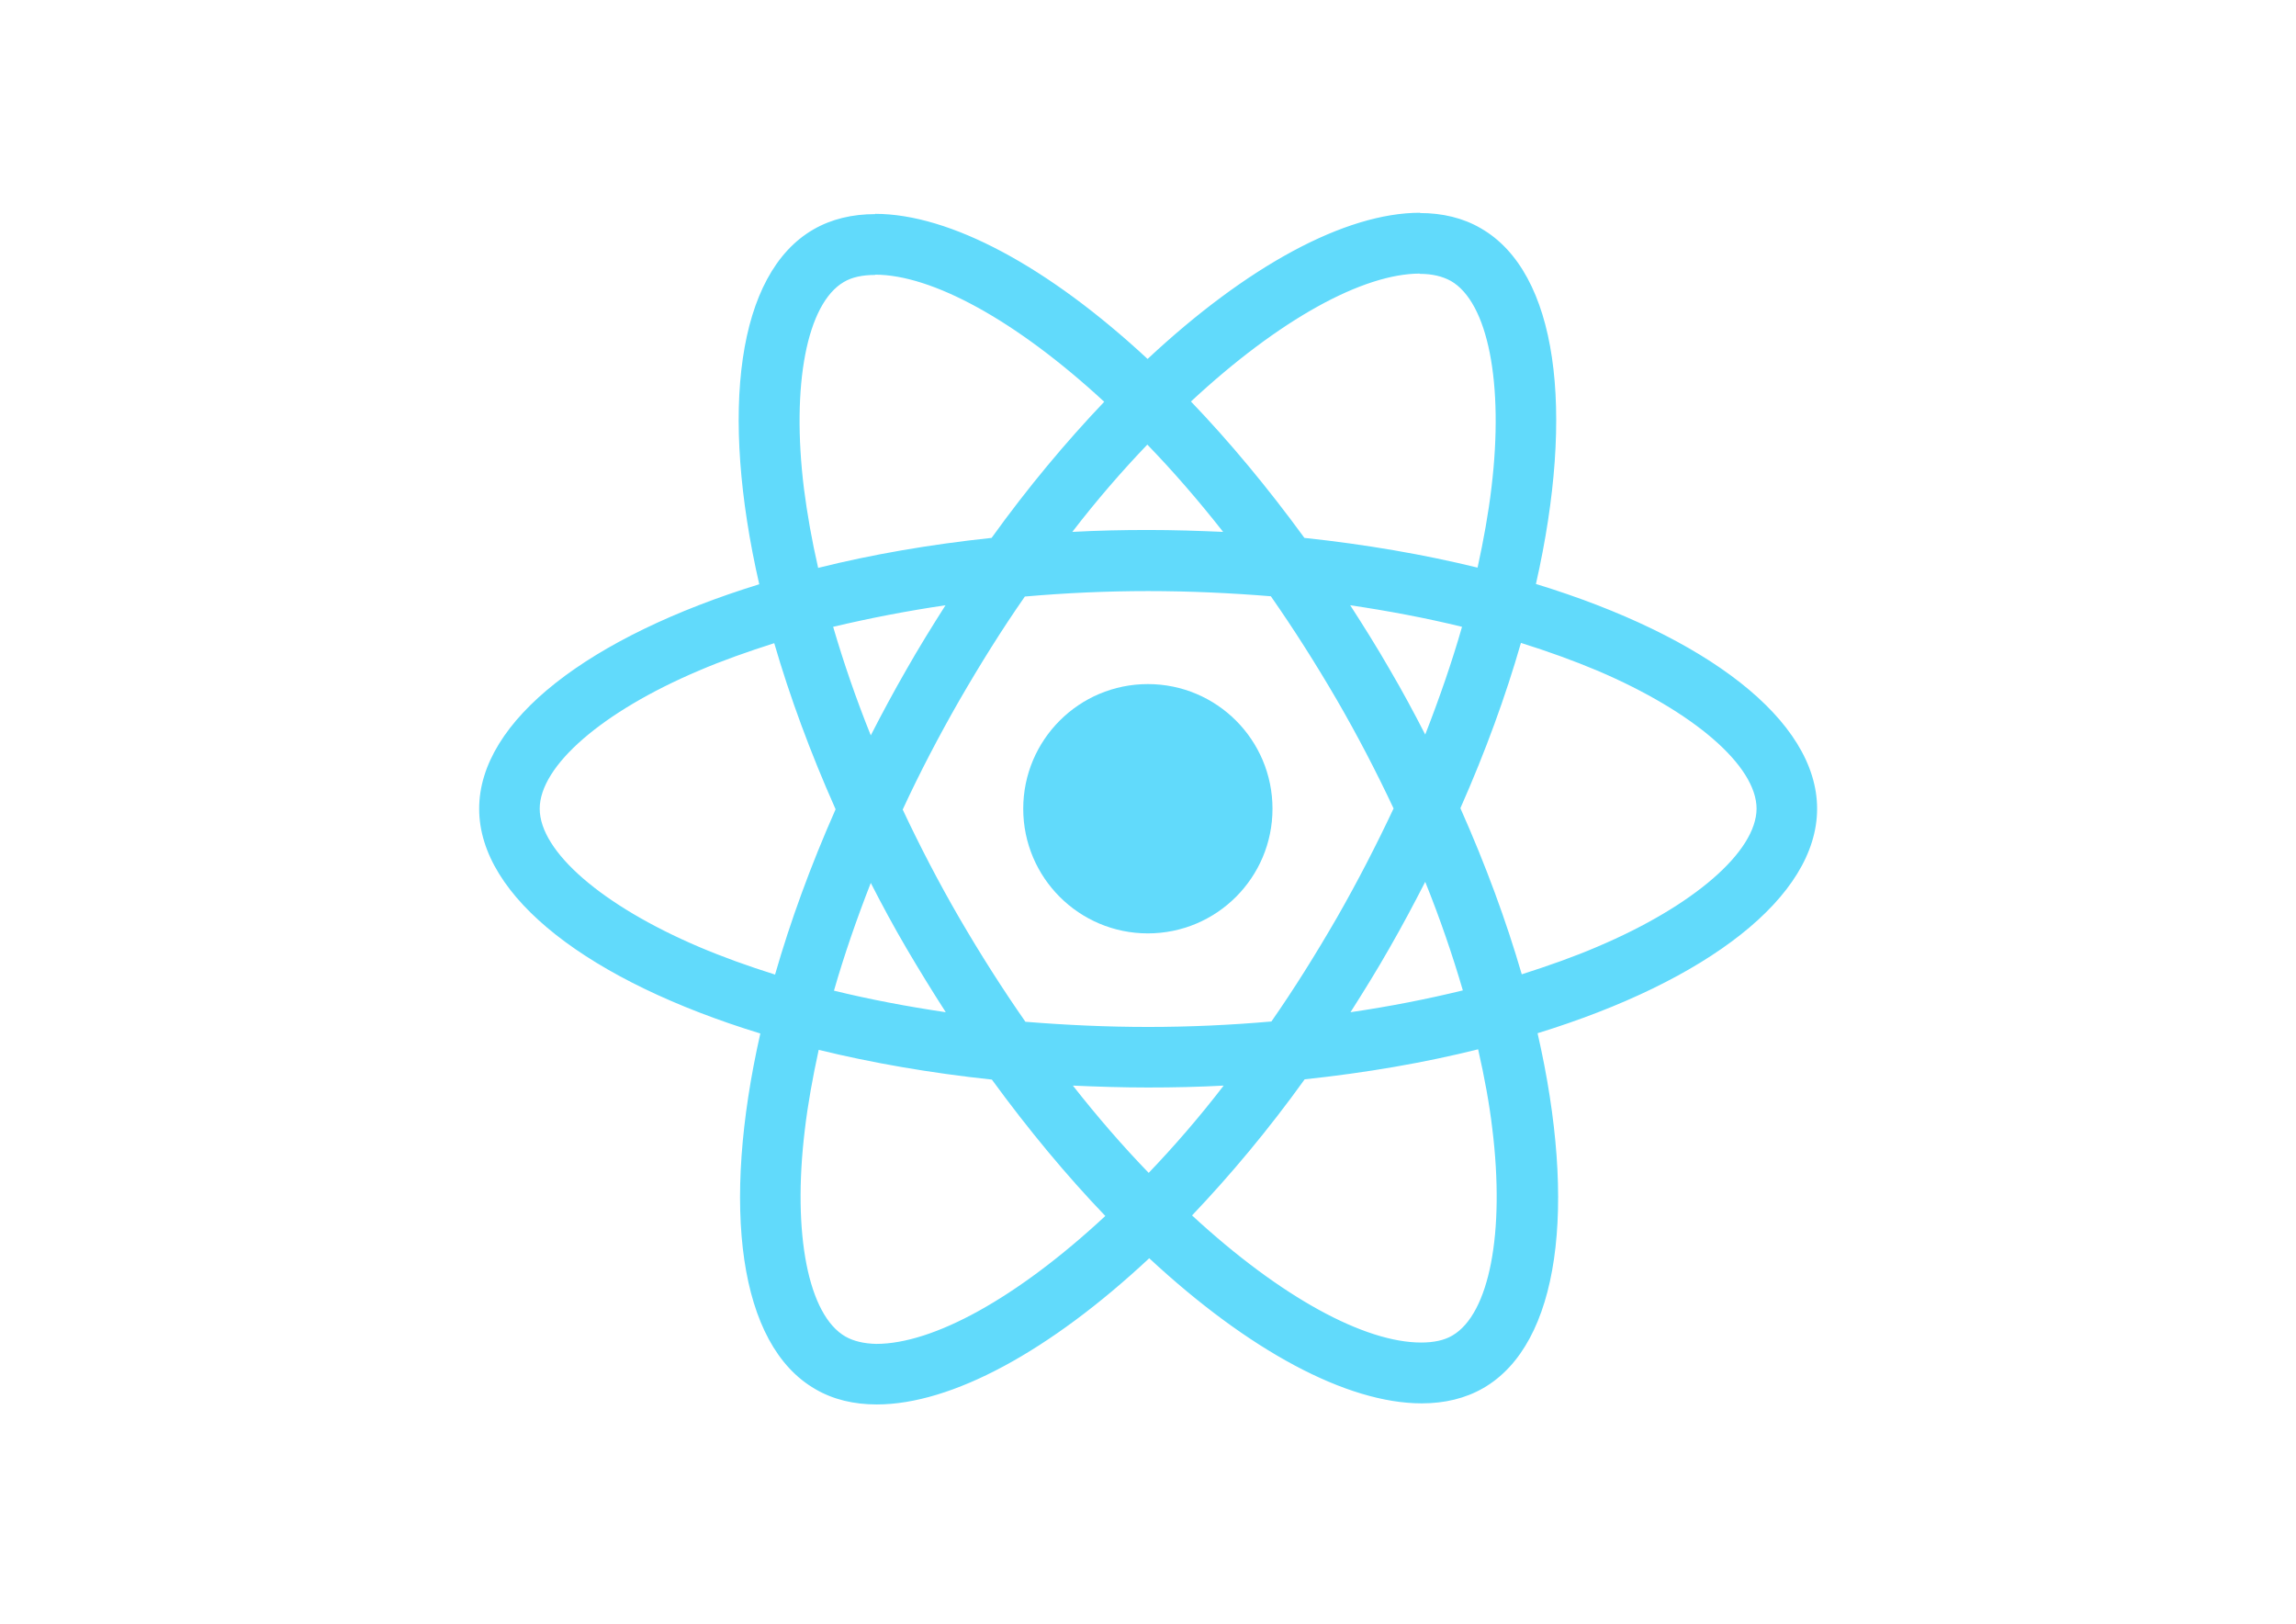
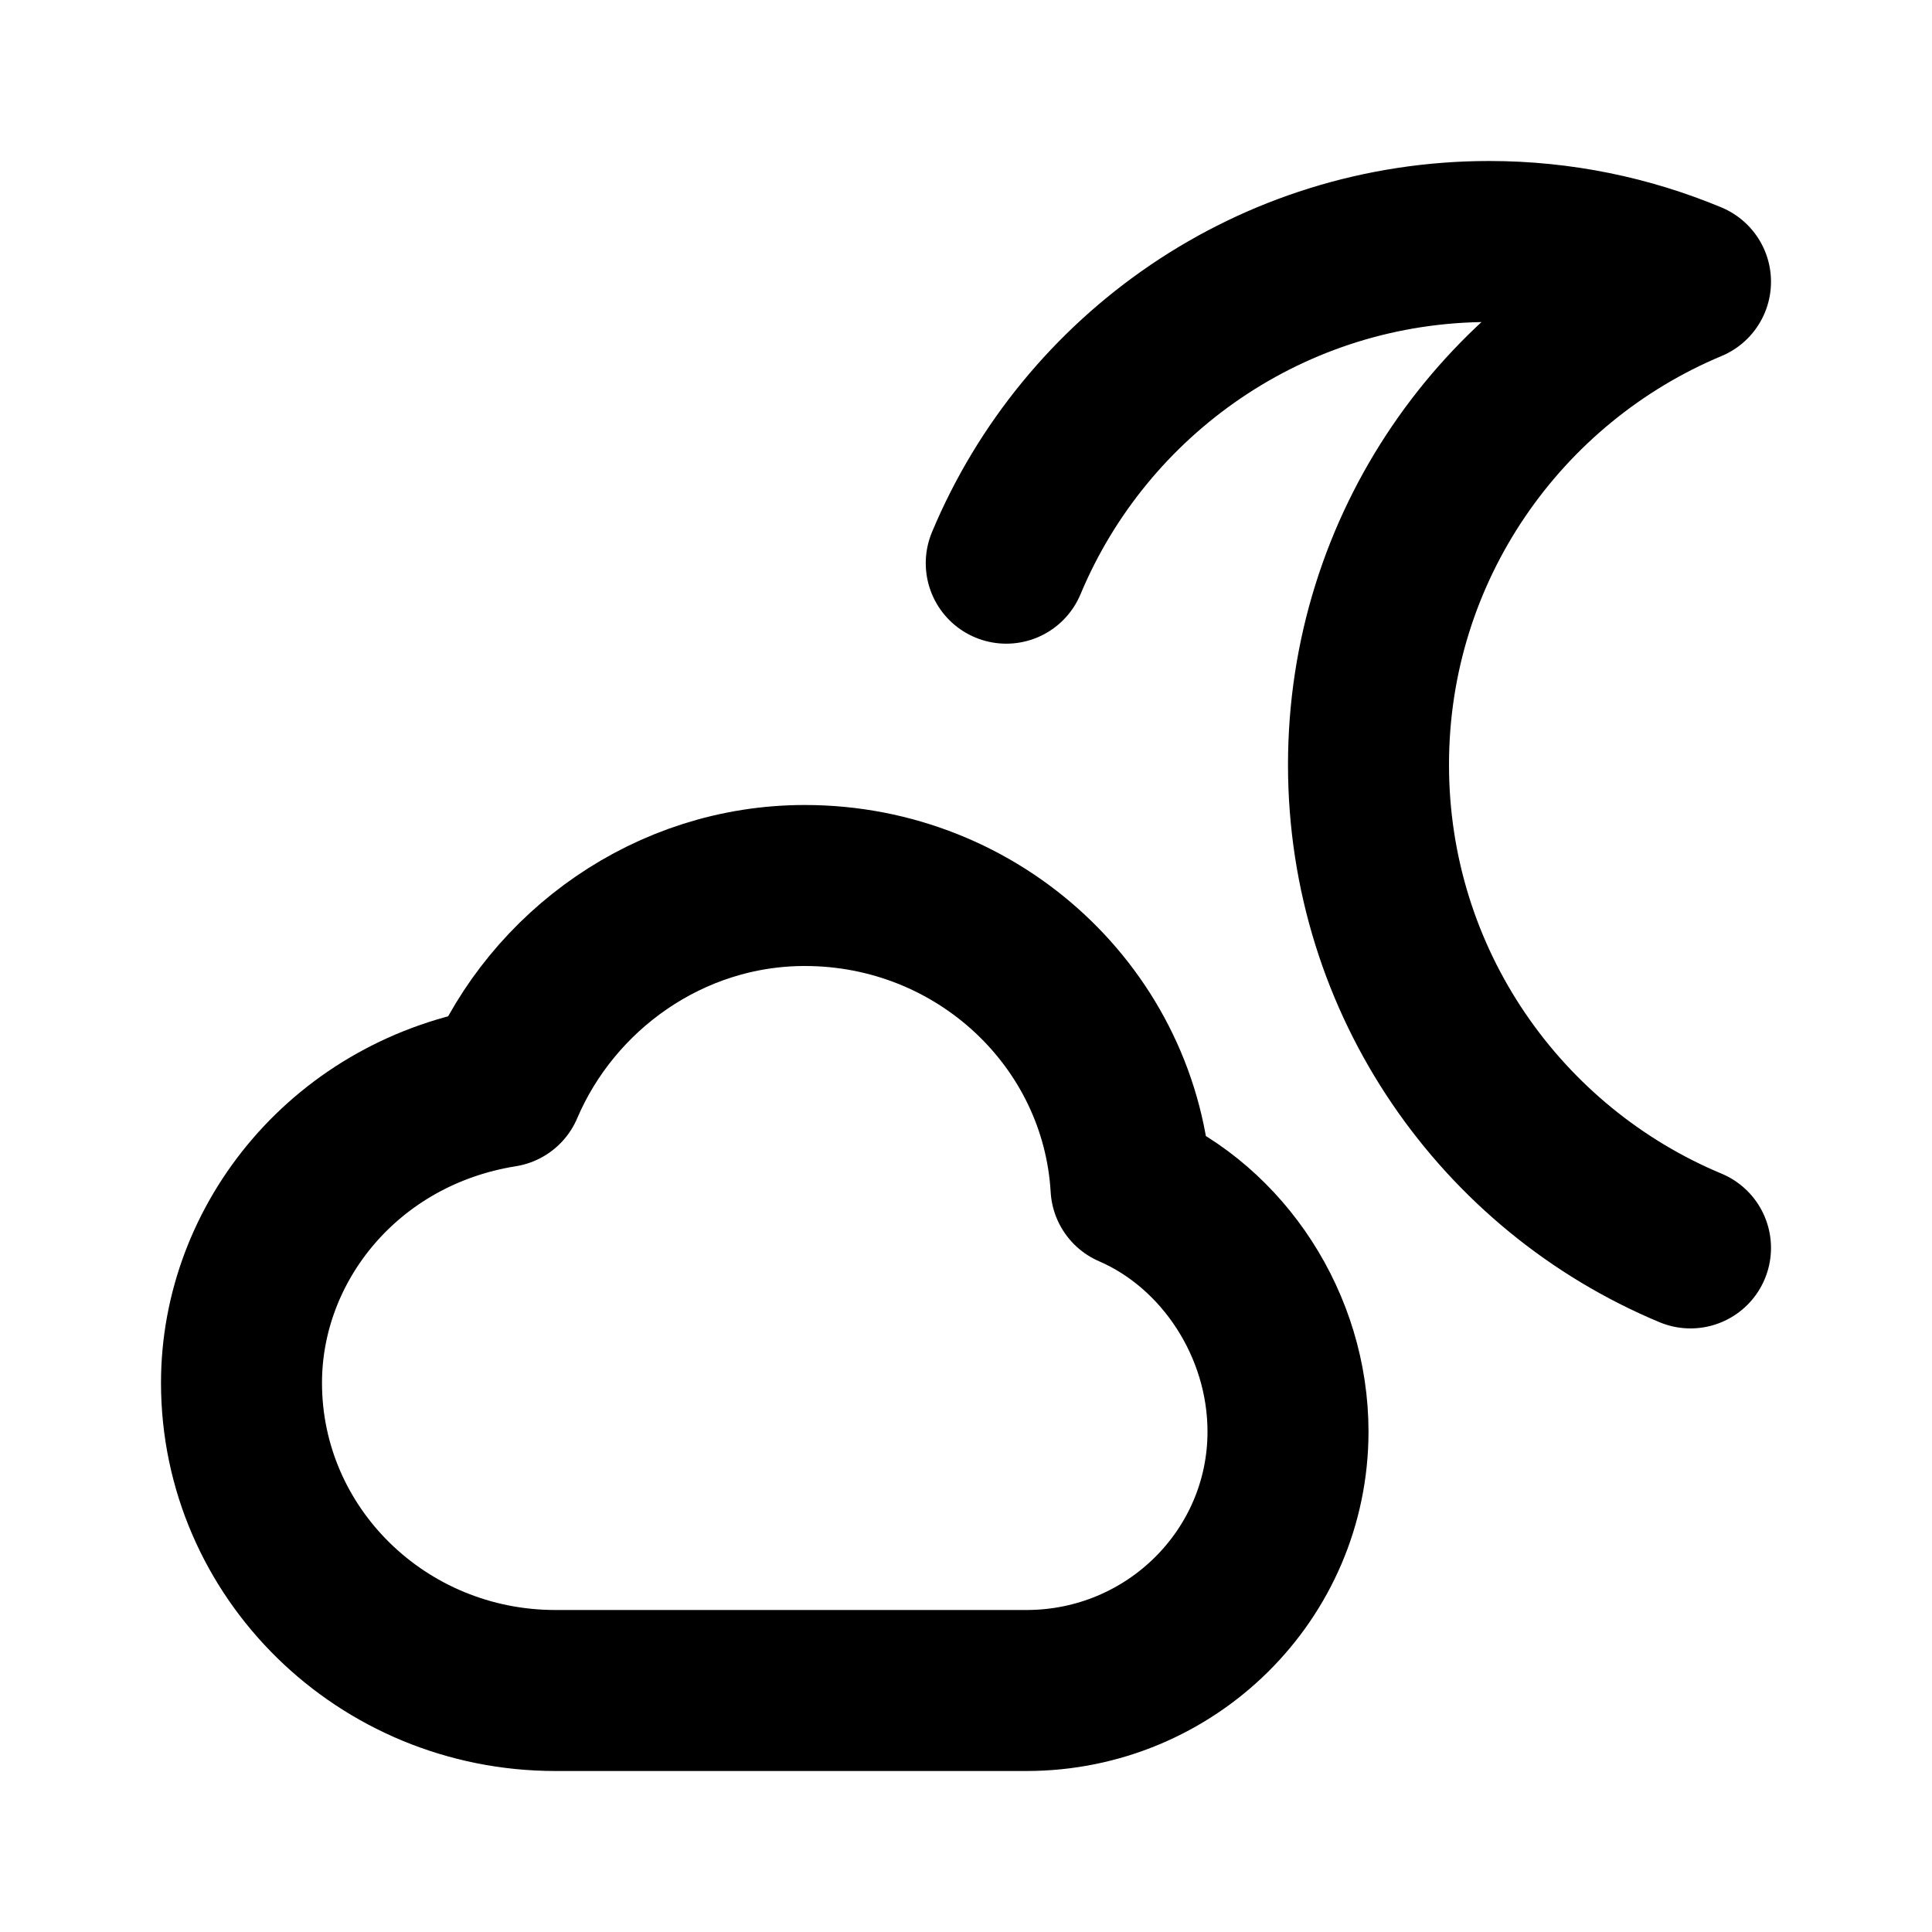
- <svg xmlns="http://www.w3.org/2000/svg" viewBox="0 0 841.9 595.3">
-   <g fill="#61DAFB">
-     <path d="M666.3 296.5c0-32.5-40.7-63.3-103.1-82.4 14.4-63.6 8-114.2-20.2-130.4-6.5-3.8-14.1-5.6-22.4-5.6v22.3c4.6 0 8.3.9 11.4 2.6 13.6 7.8 19.5 37.5 14.9 75.7-1.1 9.4-2.9 19.3-5.1 29.4-19.6-4.8-41-8.5-63.5-10.9-13.5-18.5-27.5-35.3-41.6-50 32.6-30.3 63.2-46.9 84-46.9V78c-27.5 0-63.5 19.6-99.9 53.6-36.4-33.8-72.4-53.2-99.9-53.2v22.3c20.7 0 51.4 16.5 84 46.6-14 14.7-28 31.4-41.3 49.9-22.6 2.4-44 6.1-63.6 11-2.3-10-4-19.7-5.2-29-4.7-38.2 1.1-67.9 14.6-75.8 3-1.8 6.9-2.6 11.5-2.6V78.5c-8.4 0-16 1.8-22.6 5.6-28.1 16.2-34.4 66.7-19.9 130.1-62.2 19.2-102.7 49.9-102.7 82.3 0 32.5 40.7 63.3 103.1 82.4-14.4 63.6-8 114.2 20.2 130.4 6.5 3.8 14.1 5.6 22.5 5.6 27.5 0 63.5-19.6 99.9-53.6 36.4 33.8 72.4 53.2 99.9 53.2 8.4 0 16-1.8 22.6-5.6 28.1-16.2 34.4-66.7 19.9-130.1 62-19.1 102.5-49.9 102.5-82.3zm-130.2-66.7c-3.7 12.9-8.3 26.2-13.5 39.5-4.1-8-8.4-16-13.1-24-4.6-8-9.5-15.8-14.4-23.4 14.2 2.1 27.9 4.7 41 7.9zm-45.8 106.5c-7.8 13.5-15.8 26.3-24.1 38.2-14.9 1.3-30 2-45.2 2-15.1 0-30.2-.7-45-1.9-8.3-11.9-16.4-24.6-24.2-38-7.6-13.1-14.5-26.4-20.8-39.8 6.2-13.4 13.2-26.8 20.7-39.9 7.8-13.5 15.8-26.3 24.1-38.2 14.9-1.3 30-2 45.2-2 15.1 0 30.2.7 45 1.9 8.3 11.9 16.4 24.6 24.2 38 7.6 13.1 14.5 26.4 20.8 39.8-6.3 13.4-13.2 26.8-20.7 39.9zm32.3-13c5.4 13.4 10 26.8 13.8 39.8-13.1 3.2-26.9 5.9-41.2 8 4.9-7.7 9.8-15.6 14.4-23.7 4.6-8 8.9-16.1 13-24.1zM421.2 430c-9.3-9.6-18.6-20.3-27.8-32 9 .4 18.2.7 27.5.7 9.4 0 18.7-.2 27.8-.7-9 11.7-18.3 22.4-27.5 32zm-74.4-58.9c-14.2-2.1-27.9-4.7-41-7.9 3.7-12.9 8.3-26.2 13.5-39.5 4.1 8 8.4 16 13.1 24 4.7 8 9.5 15.8 14.4 23.4zM420.7 163c9.3 9.6 18.6 20.3 27.8 32-9-.4-18.2-.7-27.5-.7-9.4 0-18.7.2-27.8.7 9-11.7 18.3-22.4 27.5-32zm-74 58.9c-4.9 7.7-9.8 15.6-14.4 23.7-4.6 8-8.9 16-13 24-5.4-13.4-10-26.8-13.8-39.8 13.1-3.1 26.9-5.8 41.2-7.9zm-90.5 125.2c-35.4-15.1-58.3-34.9-58.3-50.6 0-15.7 22.9-35.6 58.3-50.6 8.6-3.7 18-7 27.7-10.1 5.7 19.6 13.2 40 22.5 60.9-9.2 20.8-16.6 41.1-22.2 60.6-9.9-3.1-19.3-6.5-28-10.2zM310 490c-13.6-7.8-19.5-37.5-14.9-75.7 1.1-9.4 2.9-19.3 5.1-29.4 19.6 4.8 41 8.5 63.5 10.9 13.5 18.5 27.5 35.3 41.6 50-32.6 30.3-63.2 46.9-84 46.9-4.5-.1-8.3-1-11.3-2.7zm237.2-76.2c4.7 38.2-1.1 67.9-14.6 75.8-3 1.8-6.9 2.6-11.5 2.6-20.7 0-51.4-16.5-84-46.6 14-14.7 28-31.4 41.3-49.9 22.6-2.4 44-6.1 63.6-11 2.3 10.1 4.1 19.8 5.2 29.1zm38.5-66.7c-8.6 3.7-18 7-27.7 10.1-5.7-19.6-13.2-40-22.5-60.9 9.2-20.8 16.6-41.1 22.2-60.6 9.9 3.1 19.3 6.5 28.1 10.2 35.4 15.1 58.3 34.9 58.3 50.6-.1 15.7-23 35.6-58.4 50.6zM320.8 78.4z" />
-     <circle cx="420.9" cy="296.5" r="45.7" />
-     <path d="M520.5 78.1z" />
-   </g>
+ <svg xmlns="http://www.w3.org/2000/svg" width="800px" height="800px" viewBox="0 0 24 24" fill="none">
+   <path d="M21 15.502C18.651 14.522 17 12.204 17 9.5C17 6.798 18.653 4.481 21 3.5C20.23 3.179 19.386 3 18.5 3C15.798 3 13.481 4.649 12.5 6.996M6.9 21C4.746 21 3 19.289 3 17.178C3 15.429 4.3 13.812 6.25 13.5C6.862 12.062 8.309 11 9.998 11C12.161 11 13.928 12.659 14.05 14.75C15.198 15.246 16 16.465 16 17.784C16 19.56 14.545 21 12.75 21L6.9 21Z" stroke="#000000" stroke-width="2" stroke-linecap="round" stroke-linejoin="round" />
</svg>
